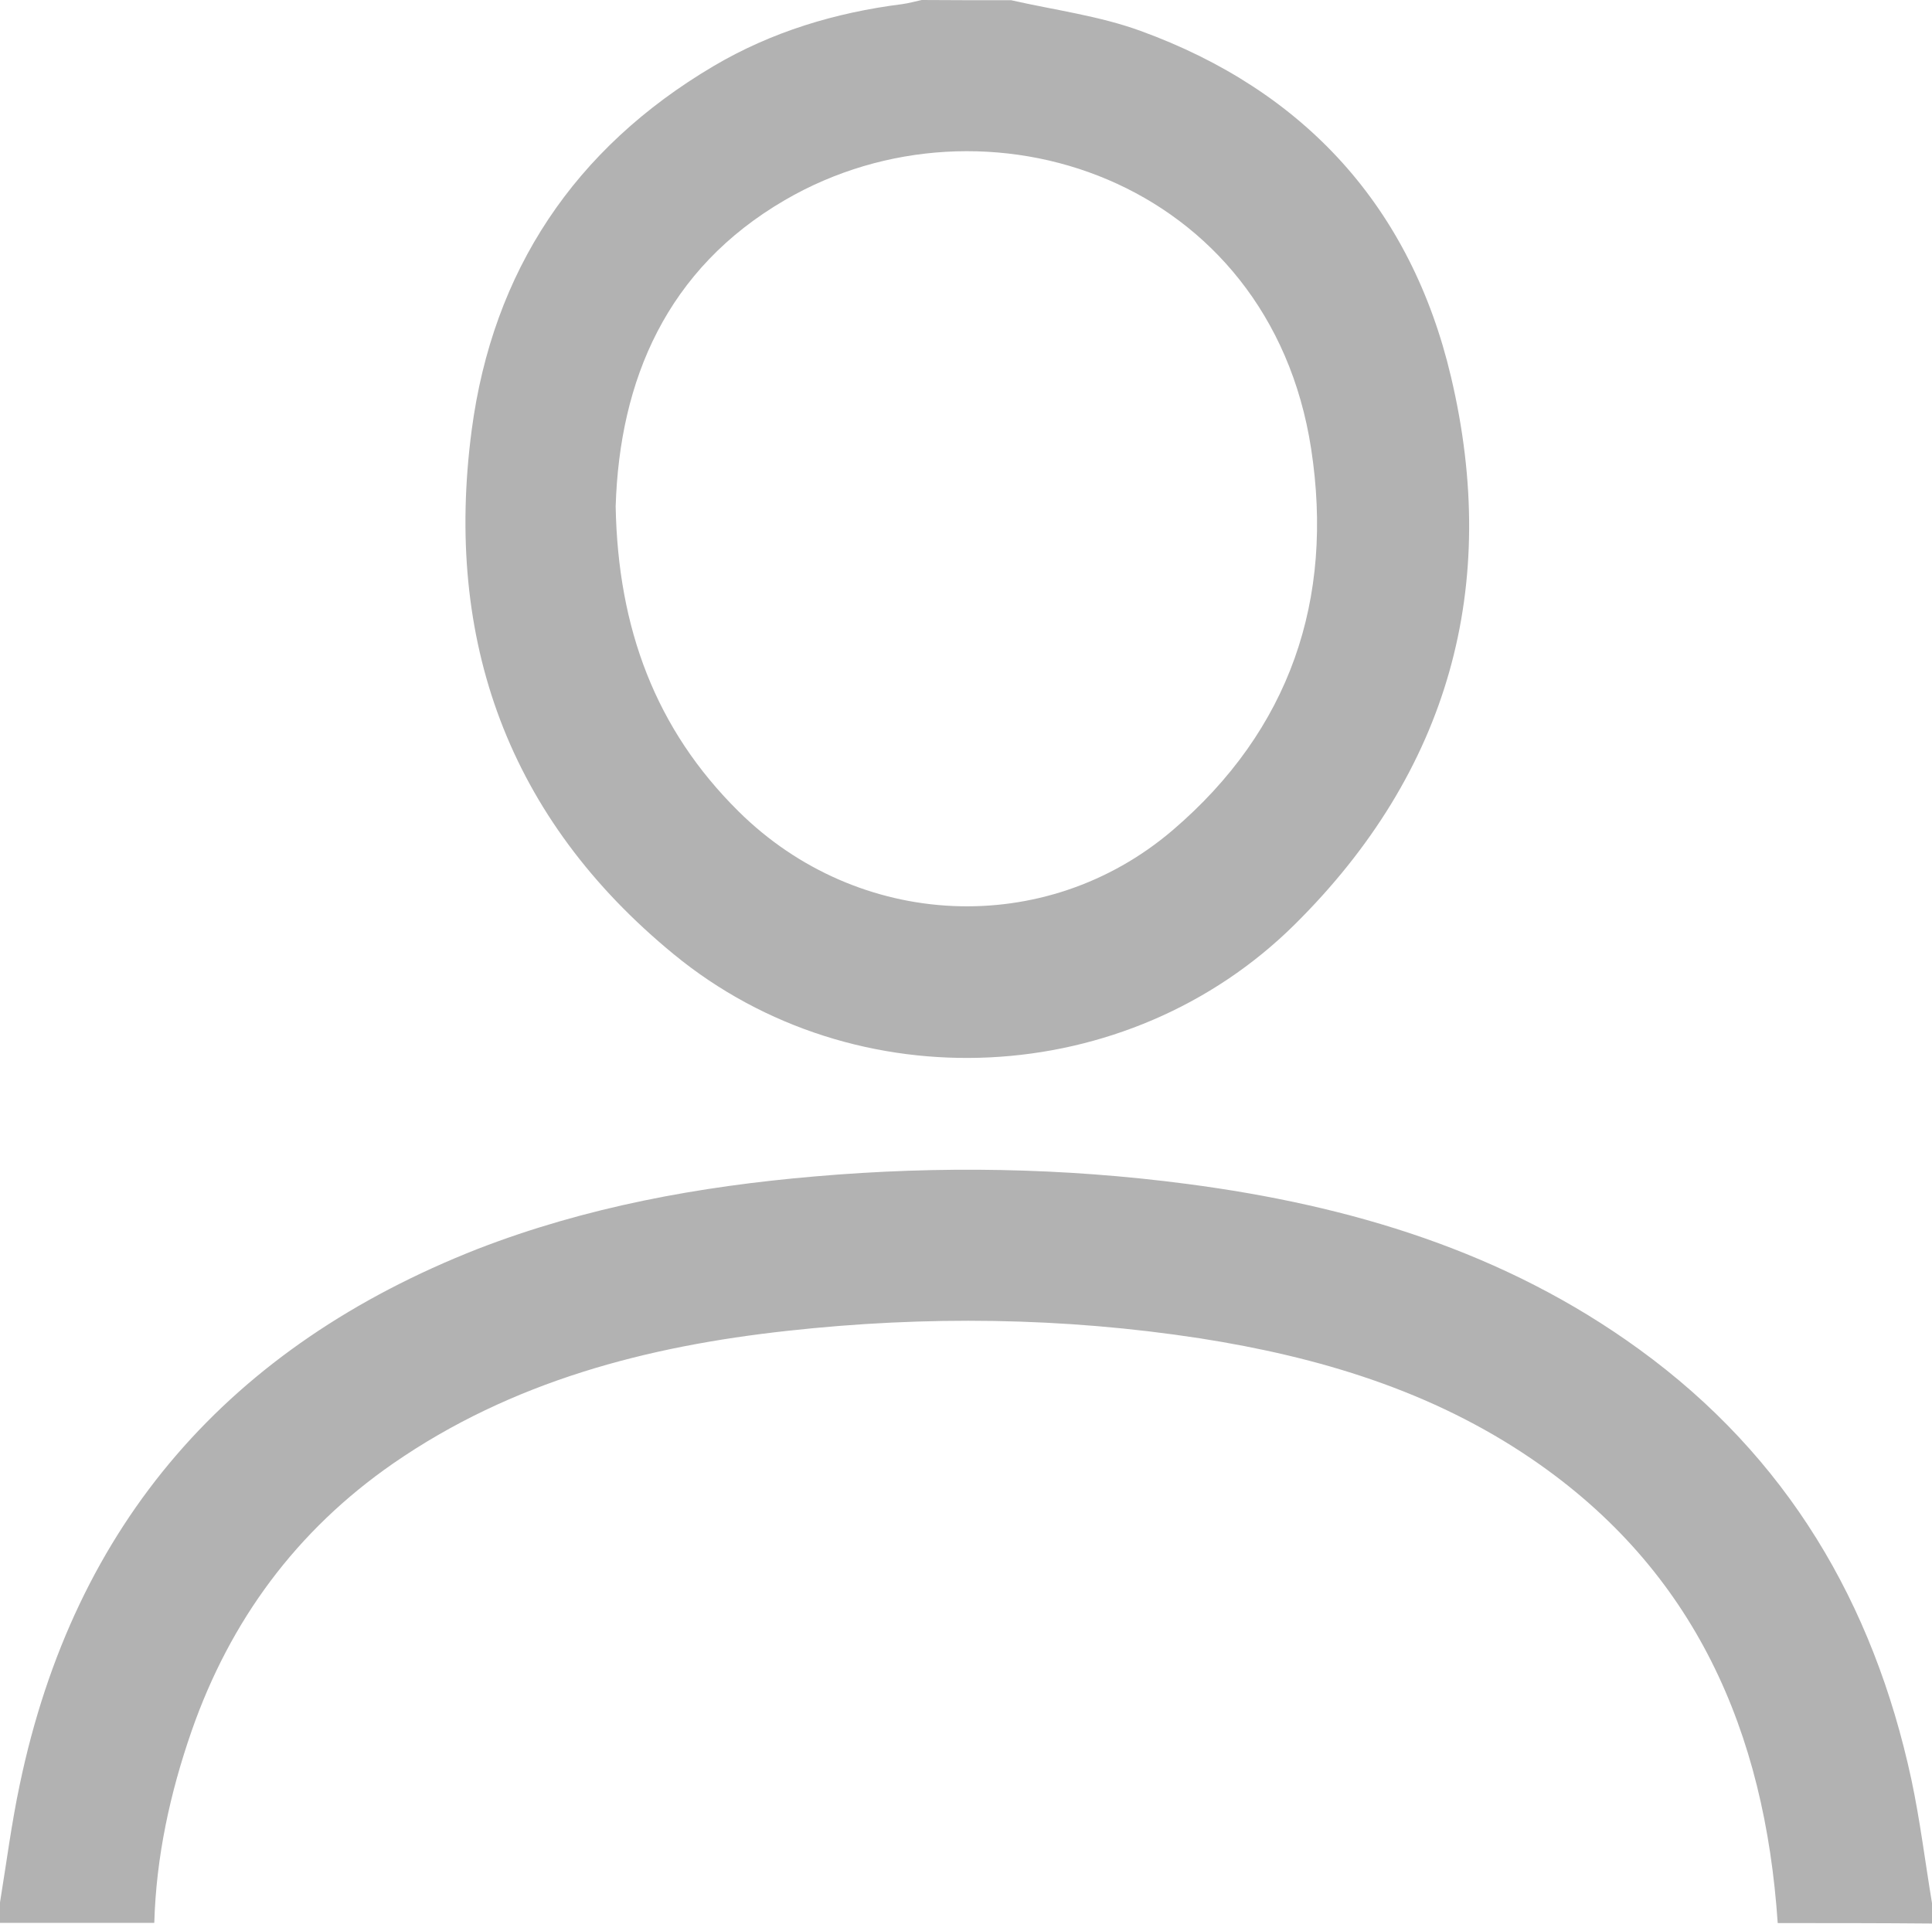
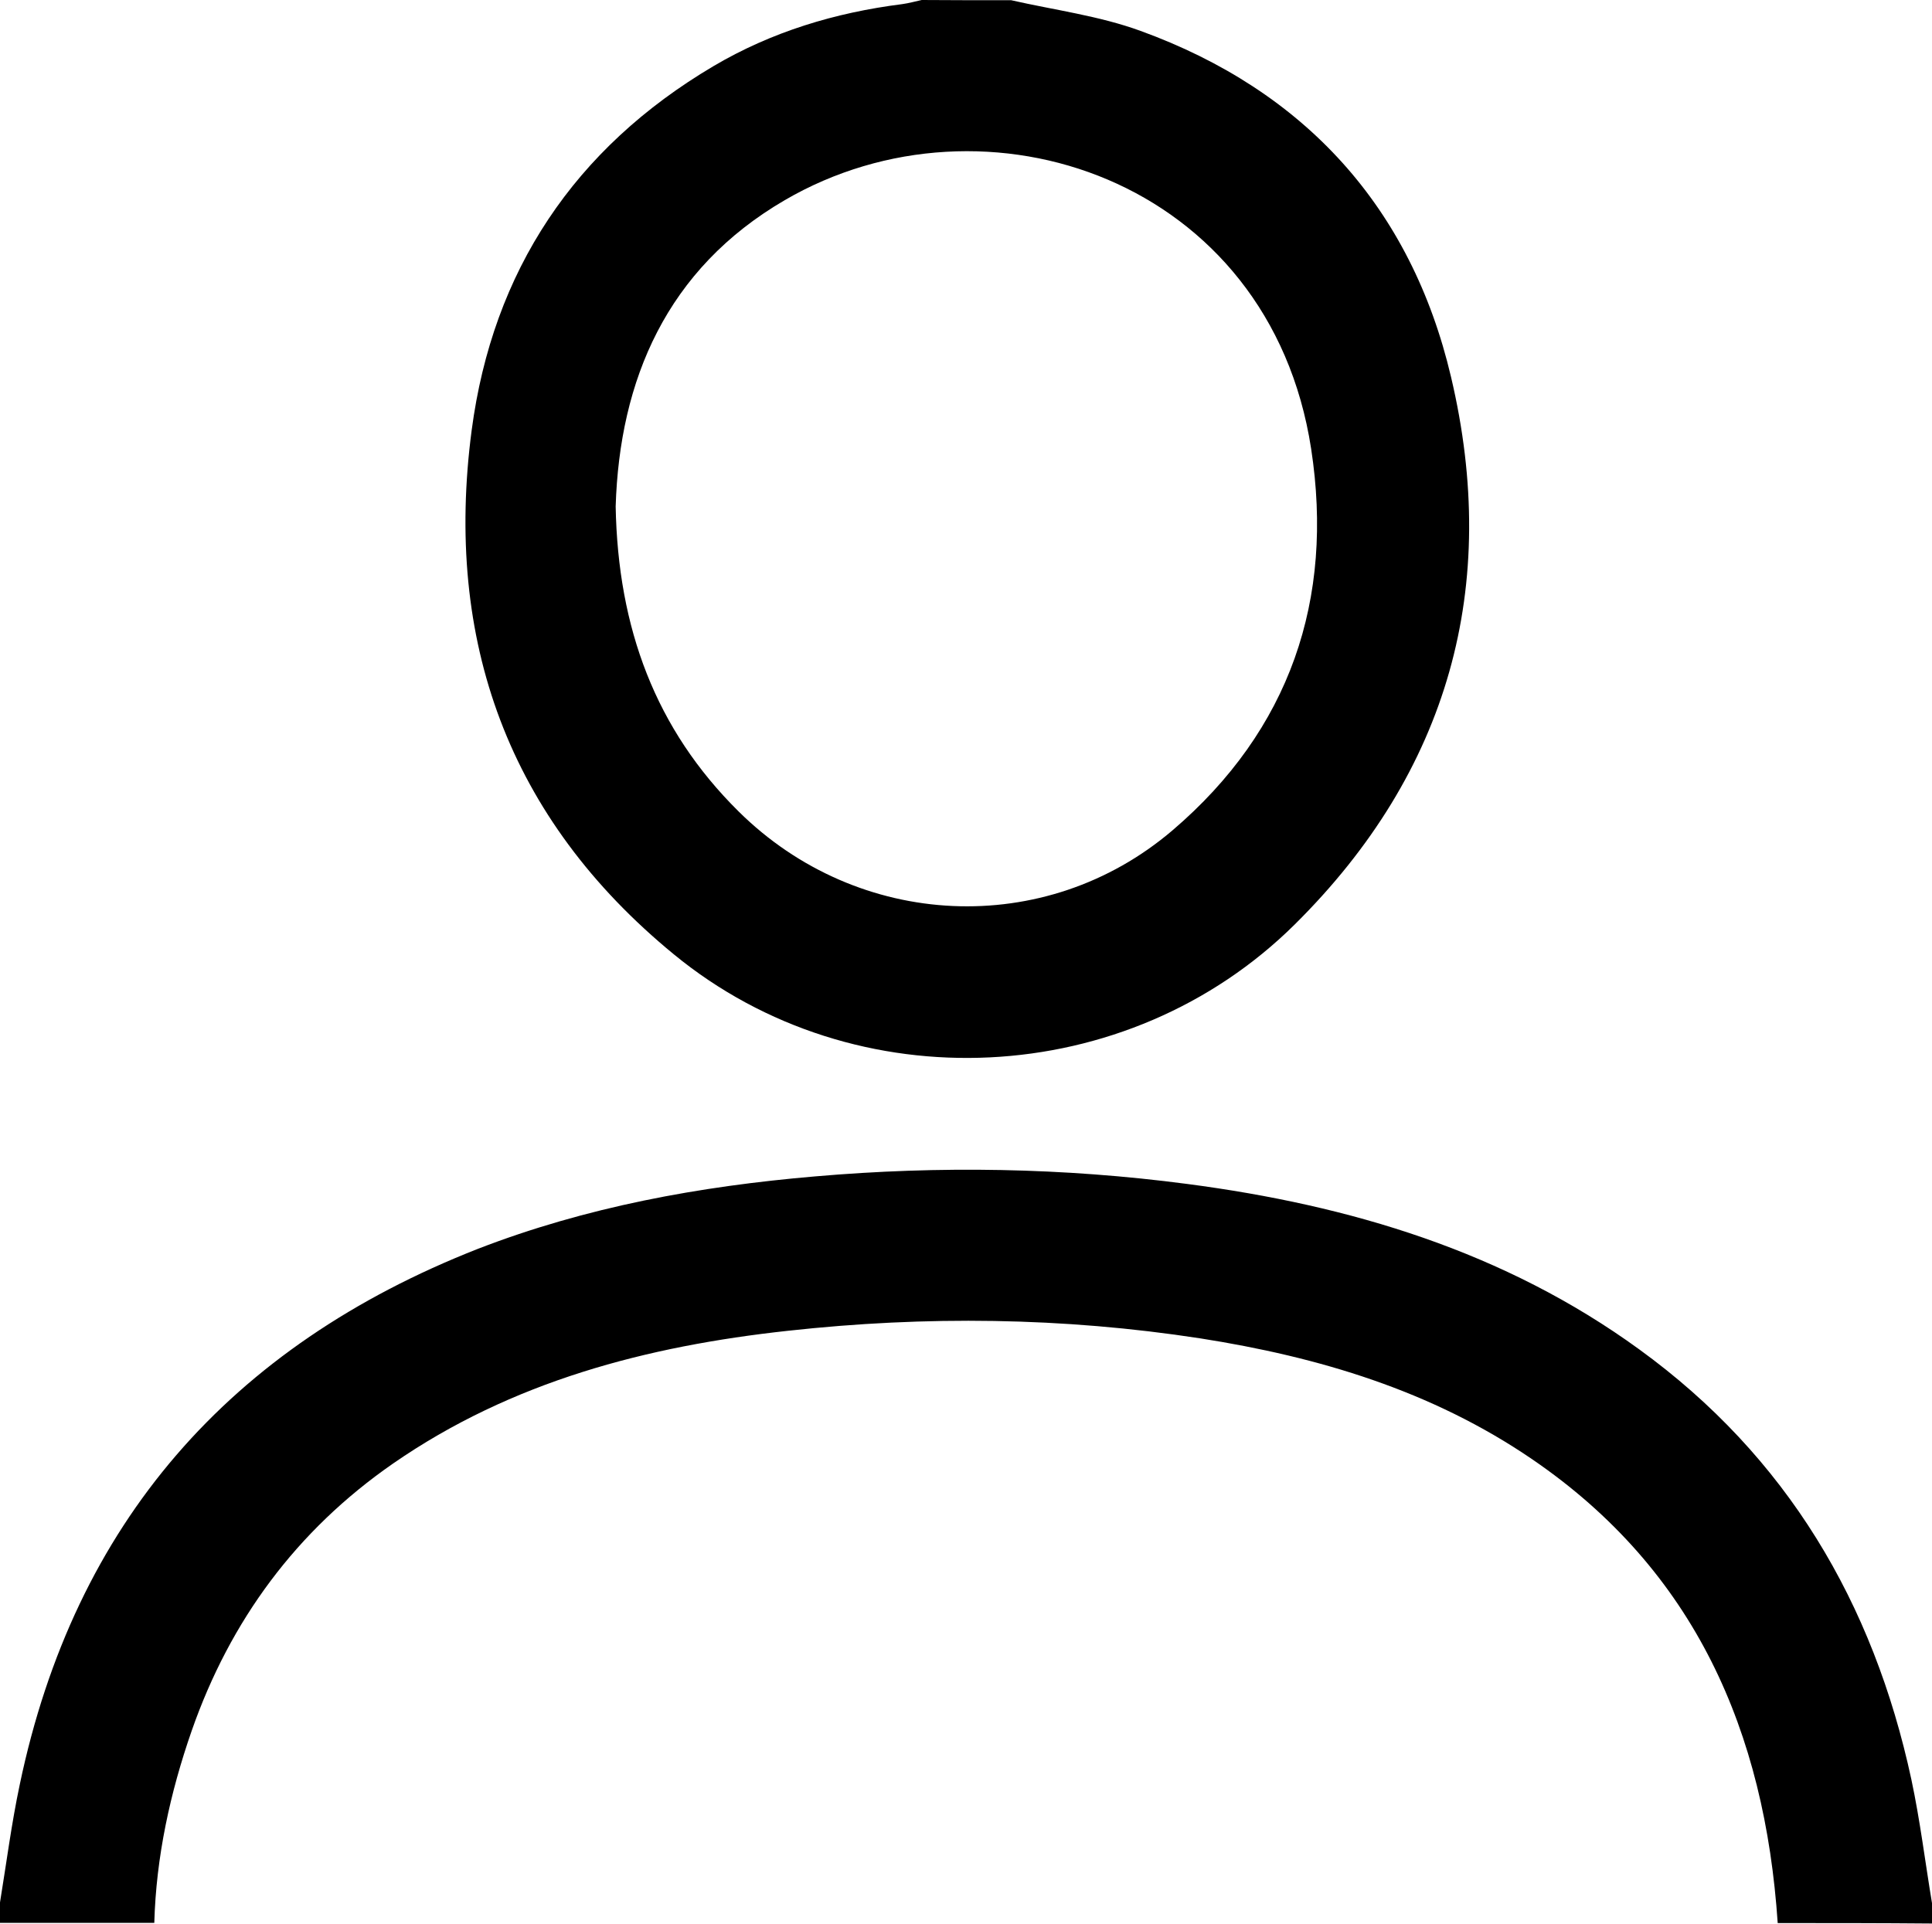
<svg xmlns="http://www.w3.org/2000/svg" width="707" height="704" viewBox="0 0 707 704" fill="none">
-   <path d="M370.058 0.084C385.891 3.687 402.227 5.782 417.39 11.313C477.539 33.184 516.41 76.005 530.986 137.932C549.081 214.524 530.232 282.401 473.853 338.294C412.782 398.881 313.092 403.909 246.576 349.272C186.008 299.579 162.468 234.384 172.604 157.457C180.311 99.134 210.218 54.301 261.069 24.218C282.347 11.648 305.636 4.609 330.182 1.508C332.611 1.173 334.957 0.503 337.302 0C348.277 0.084 359.167 0.084 370.058 0.084ZM225.298 185.362C226.135 229.943 239.874 266.898 270.284 296.982C314.013 340.306 382.54 343.657 429.118 303.853C472.093 267.149 488.262 219.384 479.801 164.245C464.638 65.614 360.591 30.503 287.206 73.24C243.895 98.463 226.722 139.105 225.298 185.362Z" fill="#B2B2B2" />
-   <path d="M650.537 703.832C645.839 633.897 620.418 574.876 560.684 534.073C523.937 508.971 482.576 496.629 439.201 489.829C389.03 482.105 338.692 481.517 288.354 487.058C236.757 492.683 187.342 505.528 143.799 535.669C108.479 560.184 84.233 593.094 70.138 633.477C62.252 656.145 57.134 679.569 56.463 703.748C37.67 703.748 18.877 703.748 0 703.748C0 701.229 0 698.795 0 696.276C2.349 681.92 4.195 667.479 7.215 653.207C27.267 557.245 84.233 492.683 174.841 457.086C214.525 441.722 255.97 434.166 298.254 430.556C343.726 426.61 389.198 427.366 434.503 433.326C494.069 441.134 550.532 458.009 599.864 493.859C653.893 533.066 685.522 586.63 699.449 651.276C702.637 666.22 704.483 681.416 707 696.528C707 699.047 707 701.481 707 704C688.123 703.832 669.33 703.832 650.537 703.832Z" fill="#B2B2B2" />
+   <path d="M370.058 0.084C385.891 3.687 402.227 5.782 417.39 11.313C477.539 33.184 516.41 76.005 530.986 137.932C549.081 214.524 530.232 282.401 473.853 338.294C412.782 398.881 313.092 403.909 246.576 349.272C186.008 299.579 162.468 234.384 172.604 157.457C180.311 99.134 210.218 54.301 261.069 24.218C282.347 11.648 305.636 4.609 330.182 1.508C332.611 1.173 334.957 0.503 337.302 0C348.277 0.084 359.167 0.084 370.058 0.084ZM225.298 185.362C226.135 229.943 239.874 266.898 270.284 296.982C314.013 340.306 382.54 343.657 429.118 303.853C472.093 267.149 488.262 219.384 479.801 164.245C464.638 65.614 360.591 30.503 287.206 73.24C243.895 98.463 226.722 139.105 225.298 185.362Z" fill="#000000" />
+   <path d="M650.537 703.832C645.839 633.897 620.418 574.876 560.684 534.073C523.937 508.971 482.576 496.629 439.201 489.829C389.03 482.105 338.692 481.517 288.354 487.058C236.757 492.683 187.342 505.528 143.799 535.669C108.479 560.184 84.233 593.094 70.138 633.477C62.252 656.145 57.134 679.569 56.463 703.748C37.67 703.748 18.877 703.748 0 703.748C0 701.229 0 698.795 0 696.276C2.349 681.92 4.195 667.479 7.215 653.207C27.267 557.245 84.233 492.683 174.841 457.086C214.525 441.722 255.97 434.166 298.254 430.556C343.726 426.61 389.198 427.366 434.503 433.326C494.069 441.134 550.532 458.009 599.864 493.859C653.893 533.066 685.522 586.63 699.449 651.276C702.637 666.22 704.483 681.416 707 696.528C707 699.047 707 701.481 707 704C688.123 703.832 669.33 703.832 650.537 703.832Z" fill="#000000" />
</svg>
